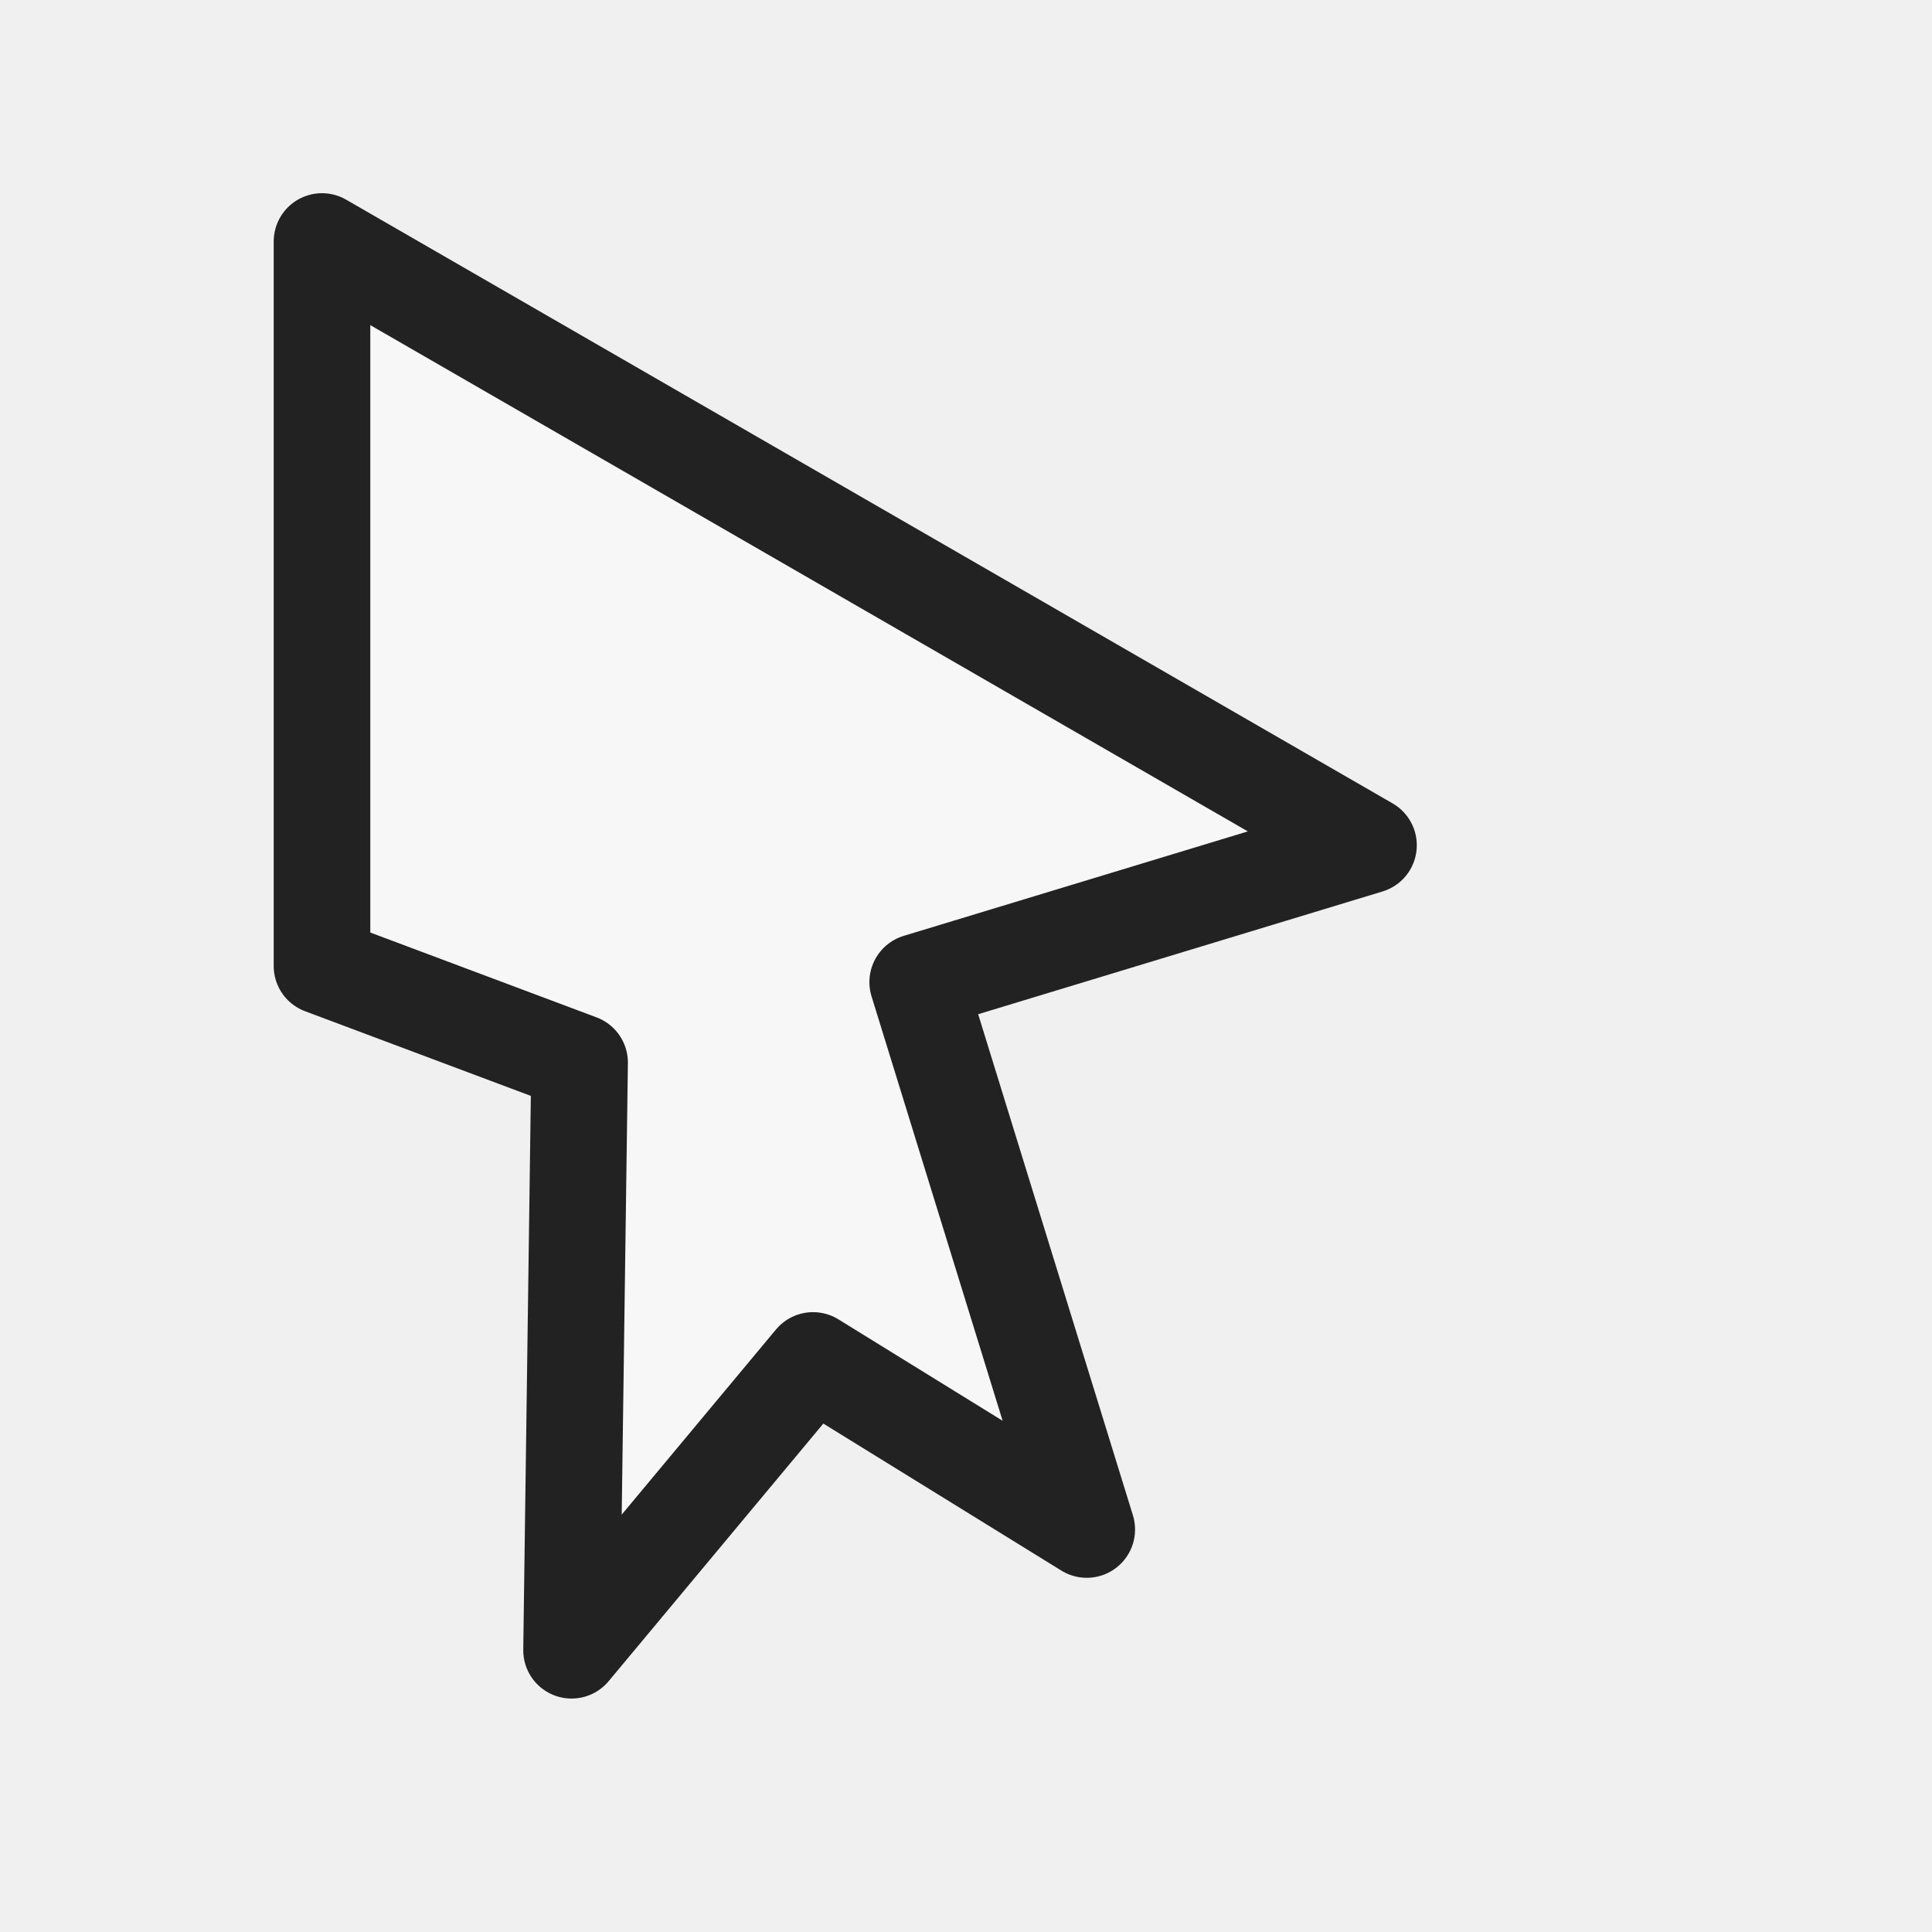
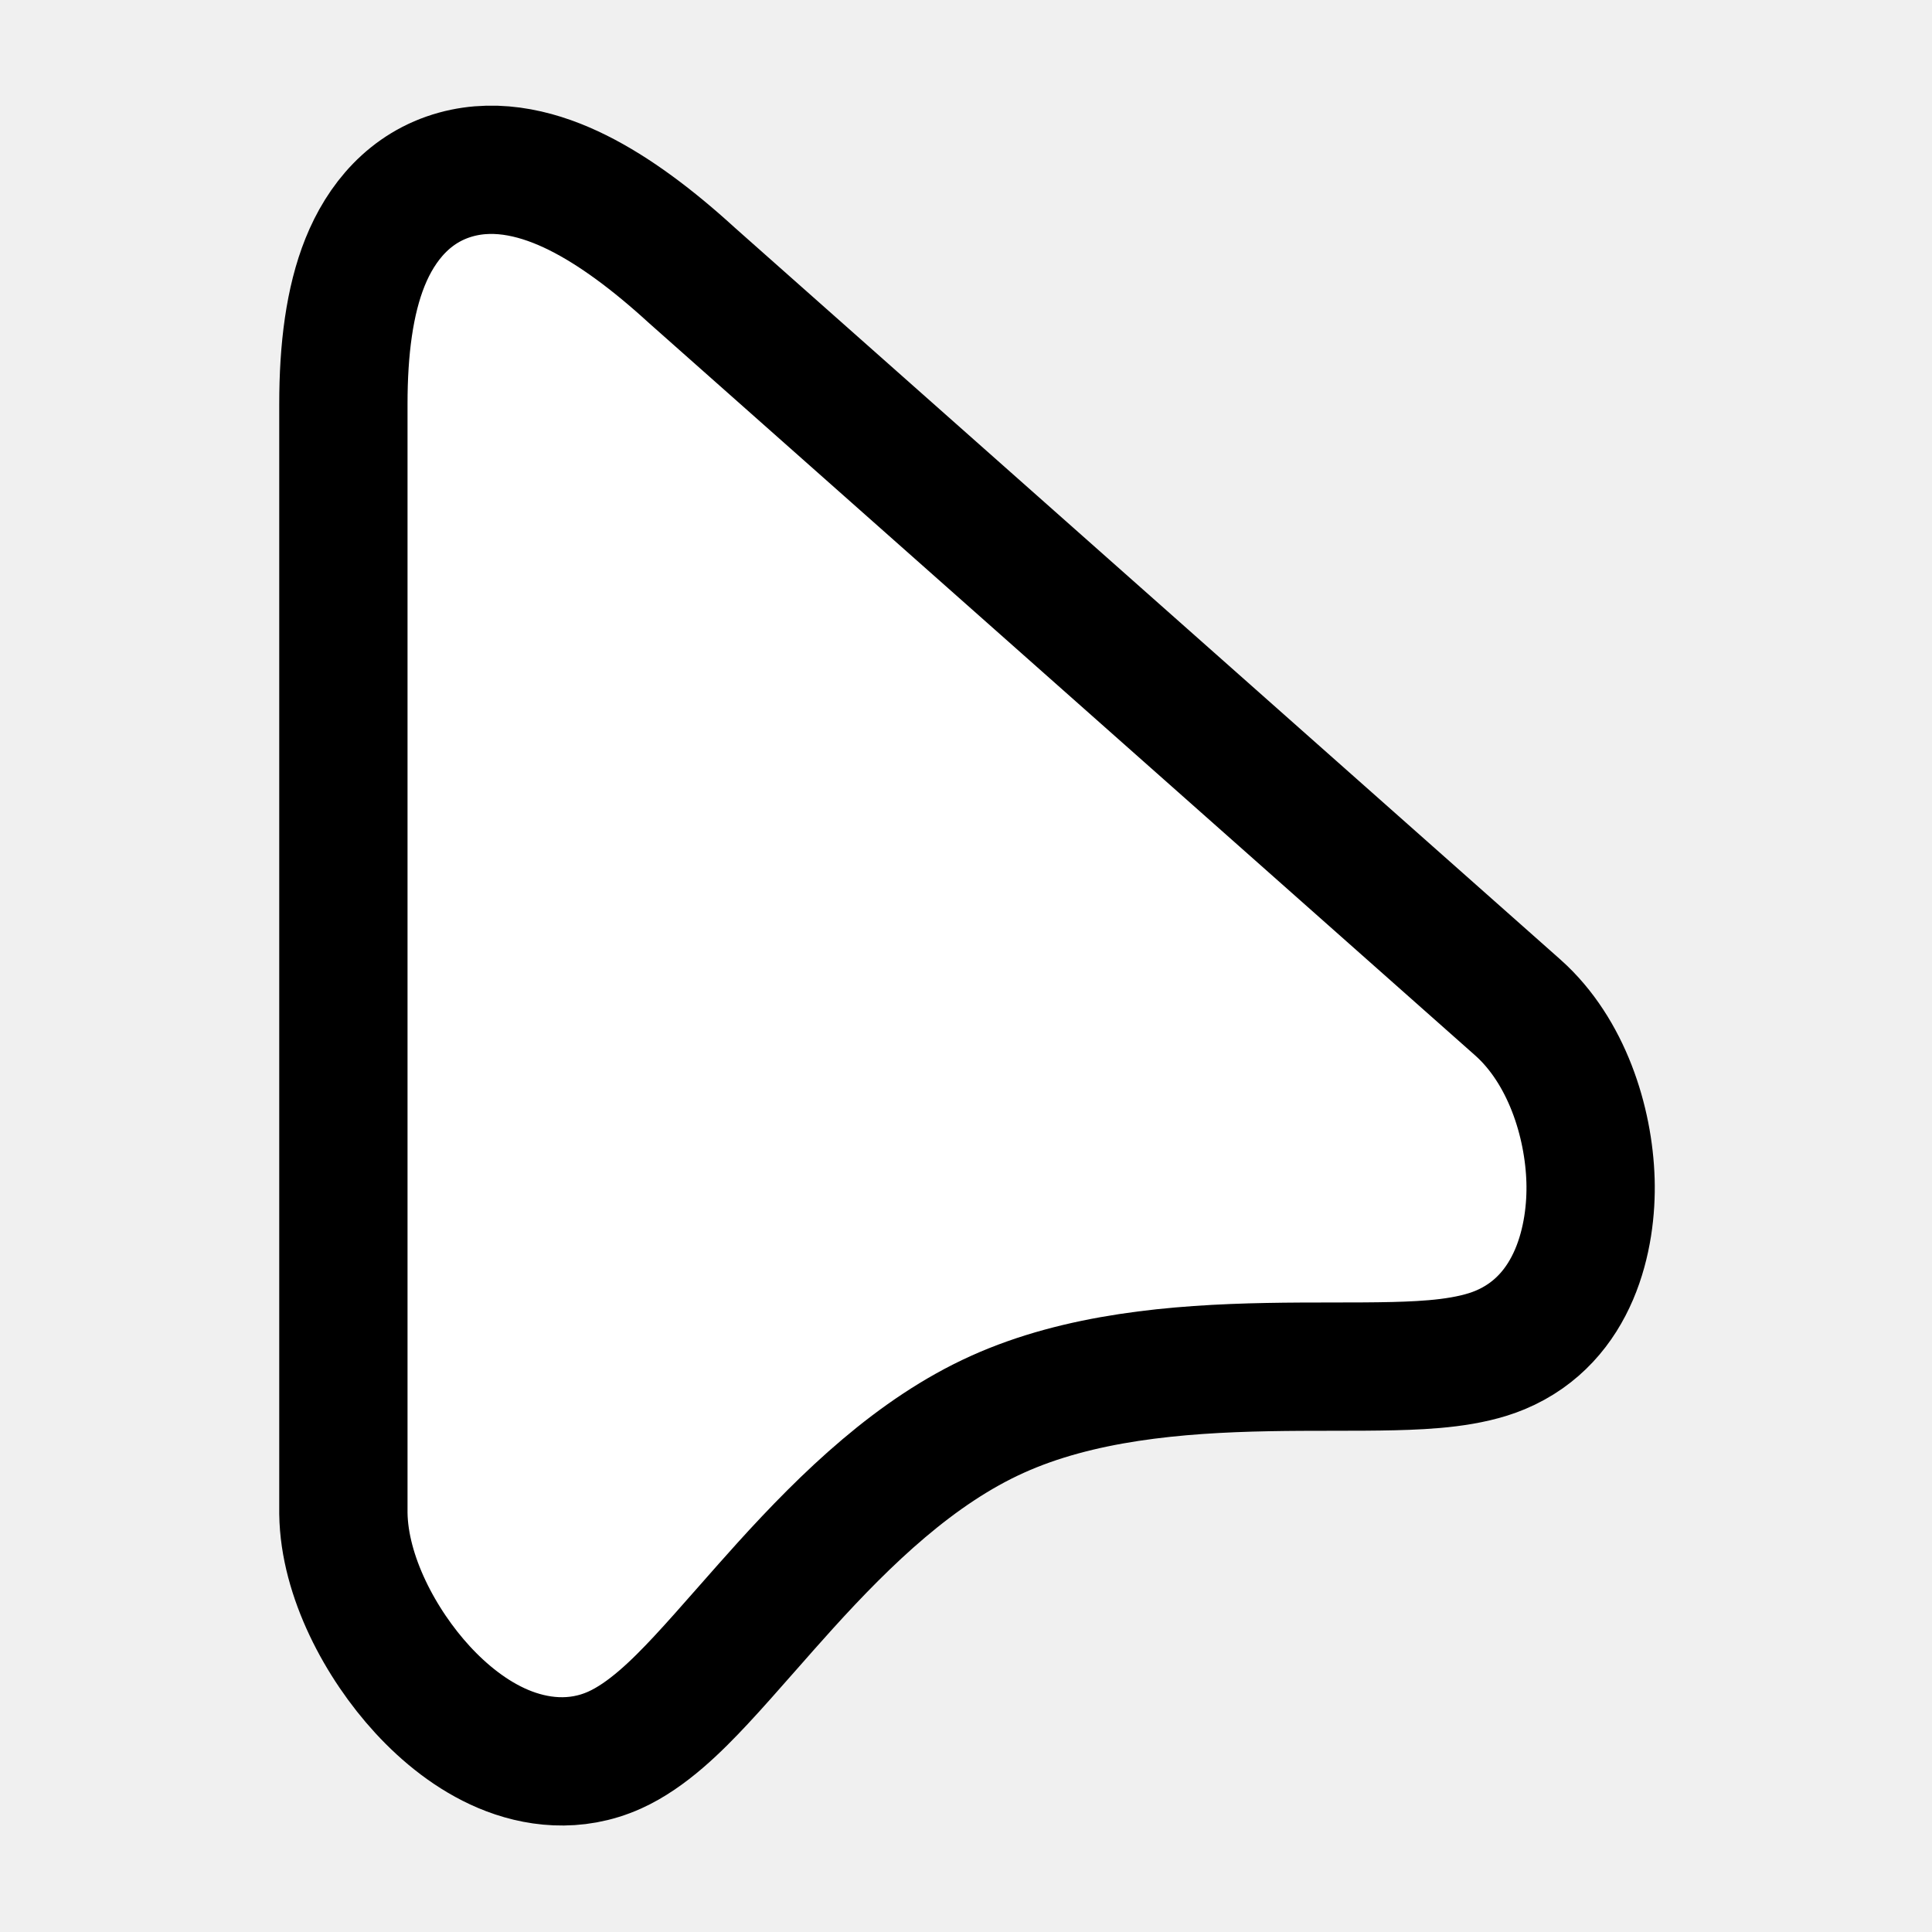
- <svg xmlns="http://www.w3.org/2000/svg" width="24" height="24" viewBox="0 0 24 24">
-   <path d="M4 3l13 7.5-5.6 1.7 2.1 6.8-3.4-2.1-3 3.6.1-7.3L4 12z" fill="#f7f7f7" stroke="#222" stroke-width="1.2" stroke-linejoin="round" />
+ <svg xmlns="http://www.w3.org/2000/svg" width="32" height="32" viewBox="0 0 256 256" fill="none">
+   <path d="M201.163 133.54L201.149 133.528L201.134 133.515L91.686 36.493C86.514 31.766 81.427 27.955 76.542 25.525C71.767 23.15 66.086 21.557 60.413 23.121C54.312 24.804 50.487 29.467 48.364 34.759C46.312 39.871 45.5 46.279 45.5 53.538L45.5 200.431V200.493L45.501 200.555C45.622 208.862 50.428 217.843 55.996 223.894C58.893 227.043 62.516 229.986 66.67 231.742C70.917 233.537 76.217 234.254 81.469 231.884C85.754 229.951 89.675 226.055 92.856 222.651C94.684 220.695 96.834 218.252 99.035 215.749C100.71 213.847 102.414 211.91 104.03 210.126C112.189 201.122 121.346 192.286 132.161 187.407C143.013 182.511 155.809 181.375 167.963 181.146C170.959 181.089 173.85 181.087 176.65 181.085H176.663H176.686C179.447 181.083 182.164 181.081 184.662 181.019C189.231 180.906 194.643 180.609 198.777 178.88C208.711 174.723 210.972 163.838 210.753 156.445C210.521 148.596 207.57 139.272 201.163 133.54Z" fill="white" stroke="black" stroke-width="17" />
</svg>
